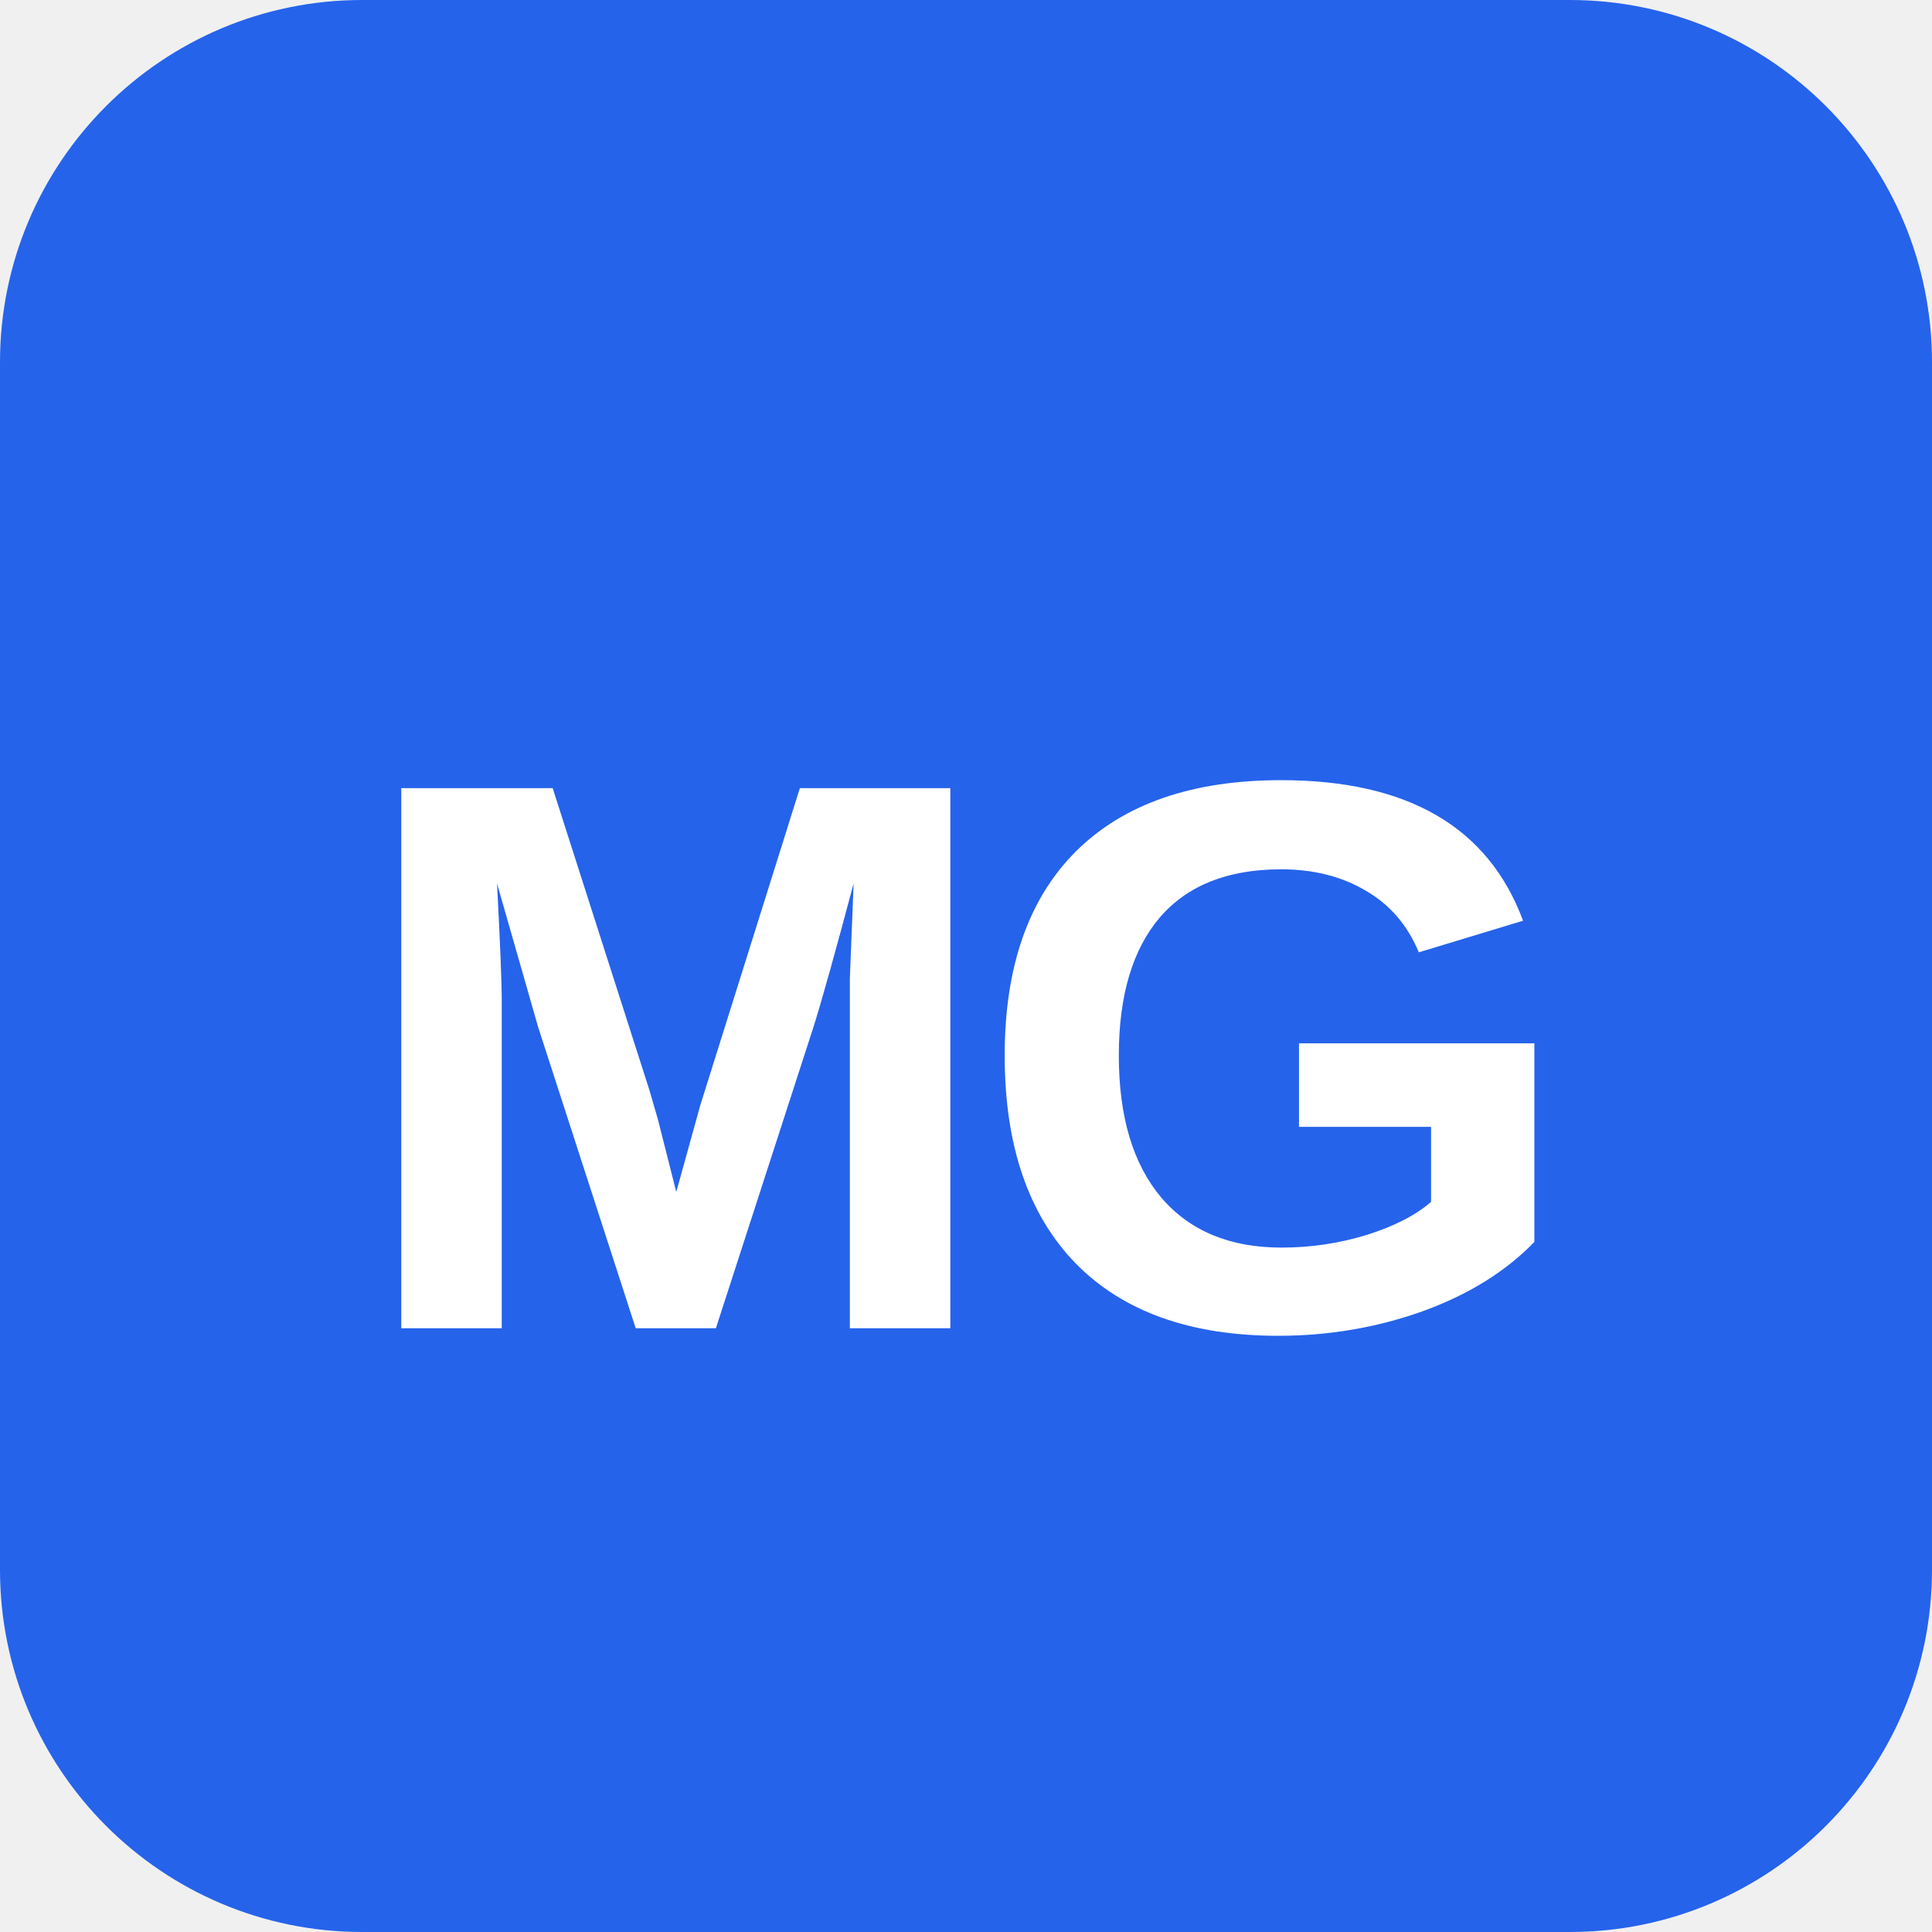
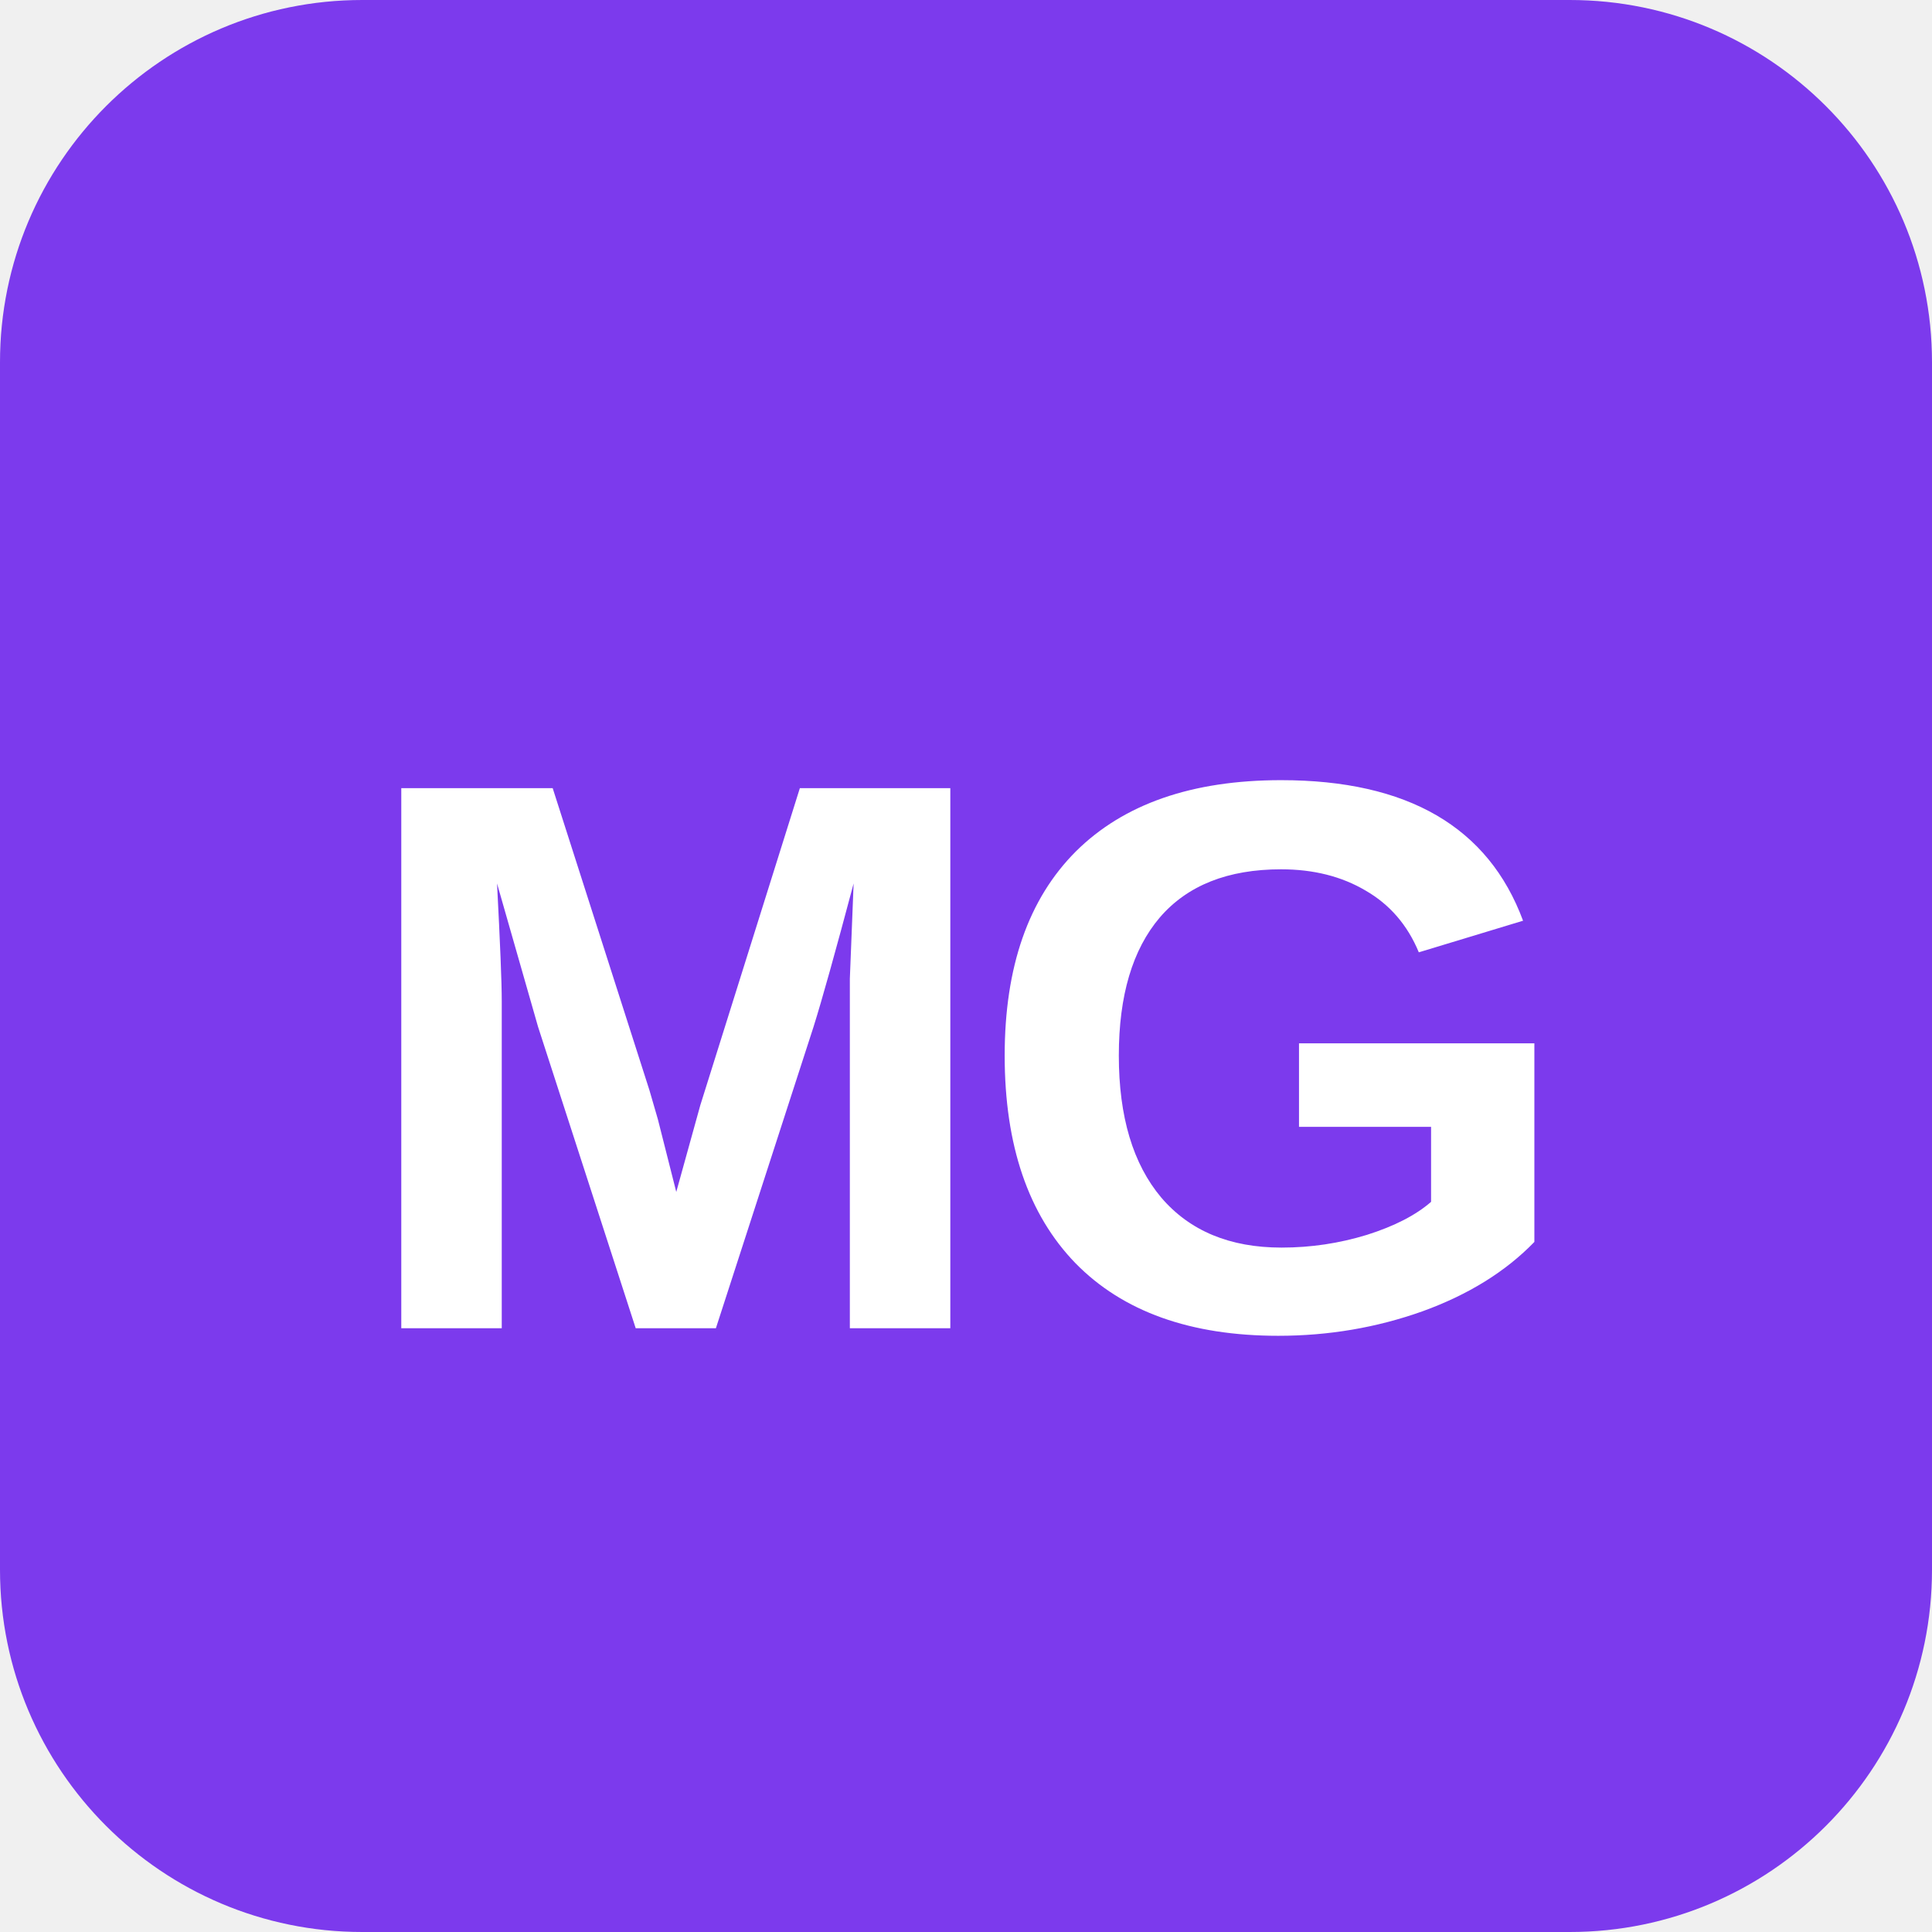
<svg xmlns="http://www.w3.org/2000/svg" viewBox="0 0 64 64" width="64" height="64">
-   <rect width="64" height="64" rx="12" fill="#2563eb" />
+   <rect width="64" height="64" rx="12" fill="#7c3aed" />
  <text x="32" y="44" font-family="Arial, sans-serif" font-size="26" font-weight="bold" fill="#ffffff" text-anchor="middle" letter-spacing="-1">MG</text>
</svg>
